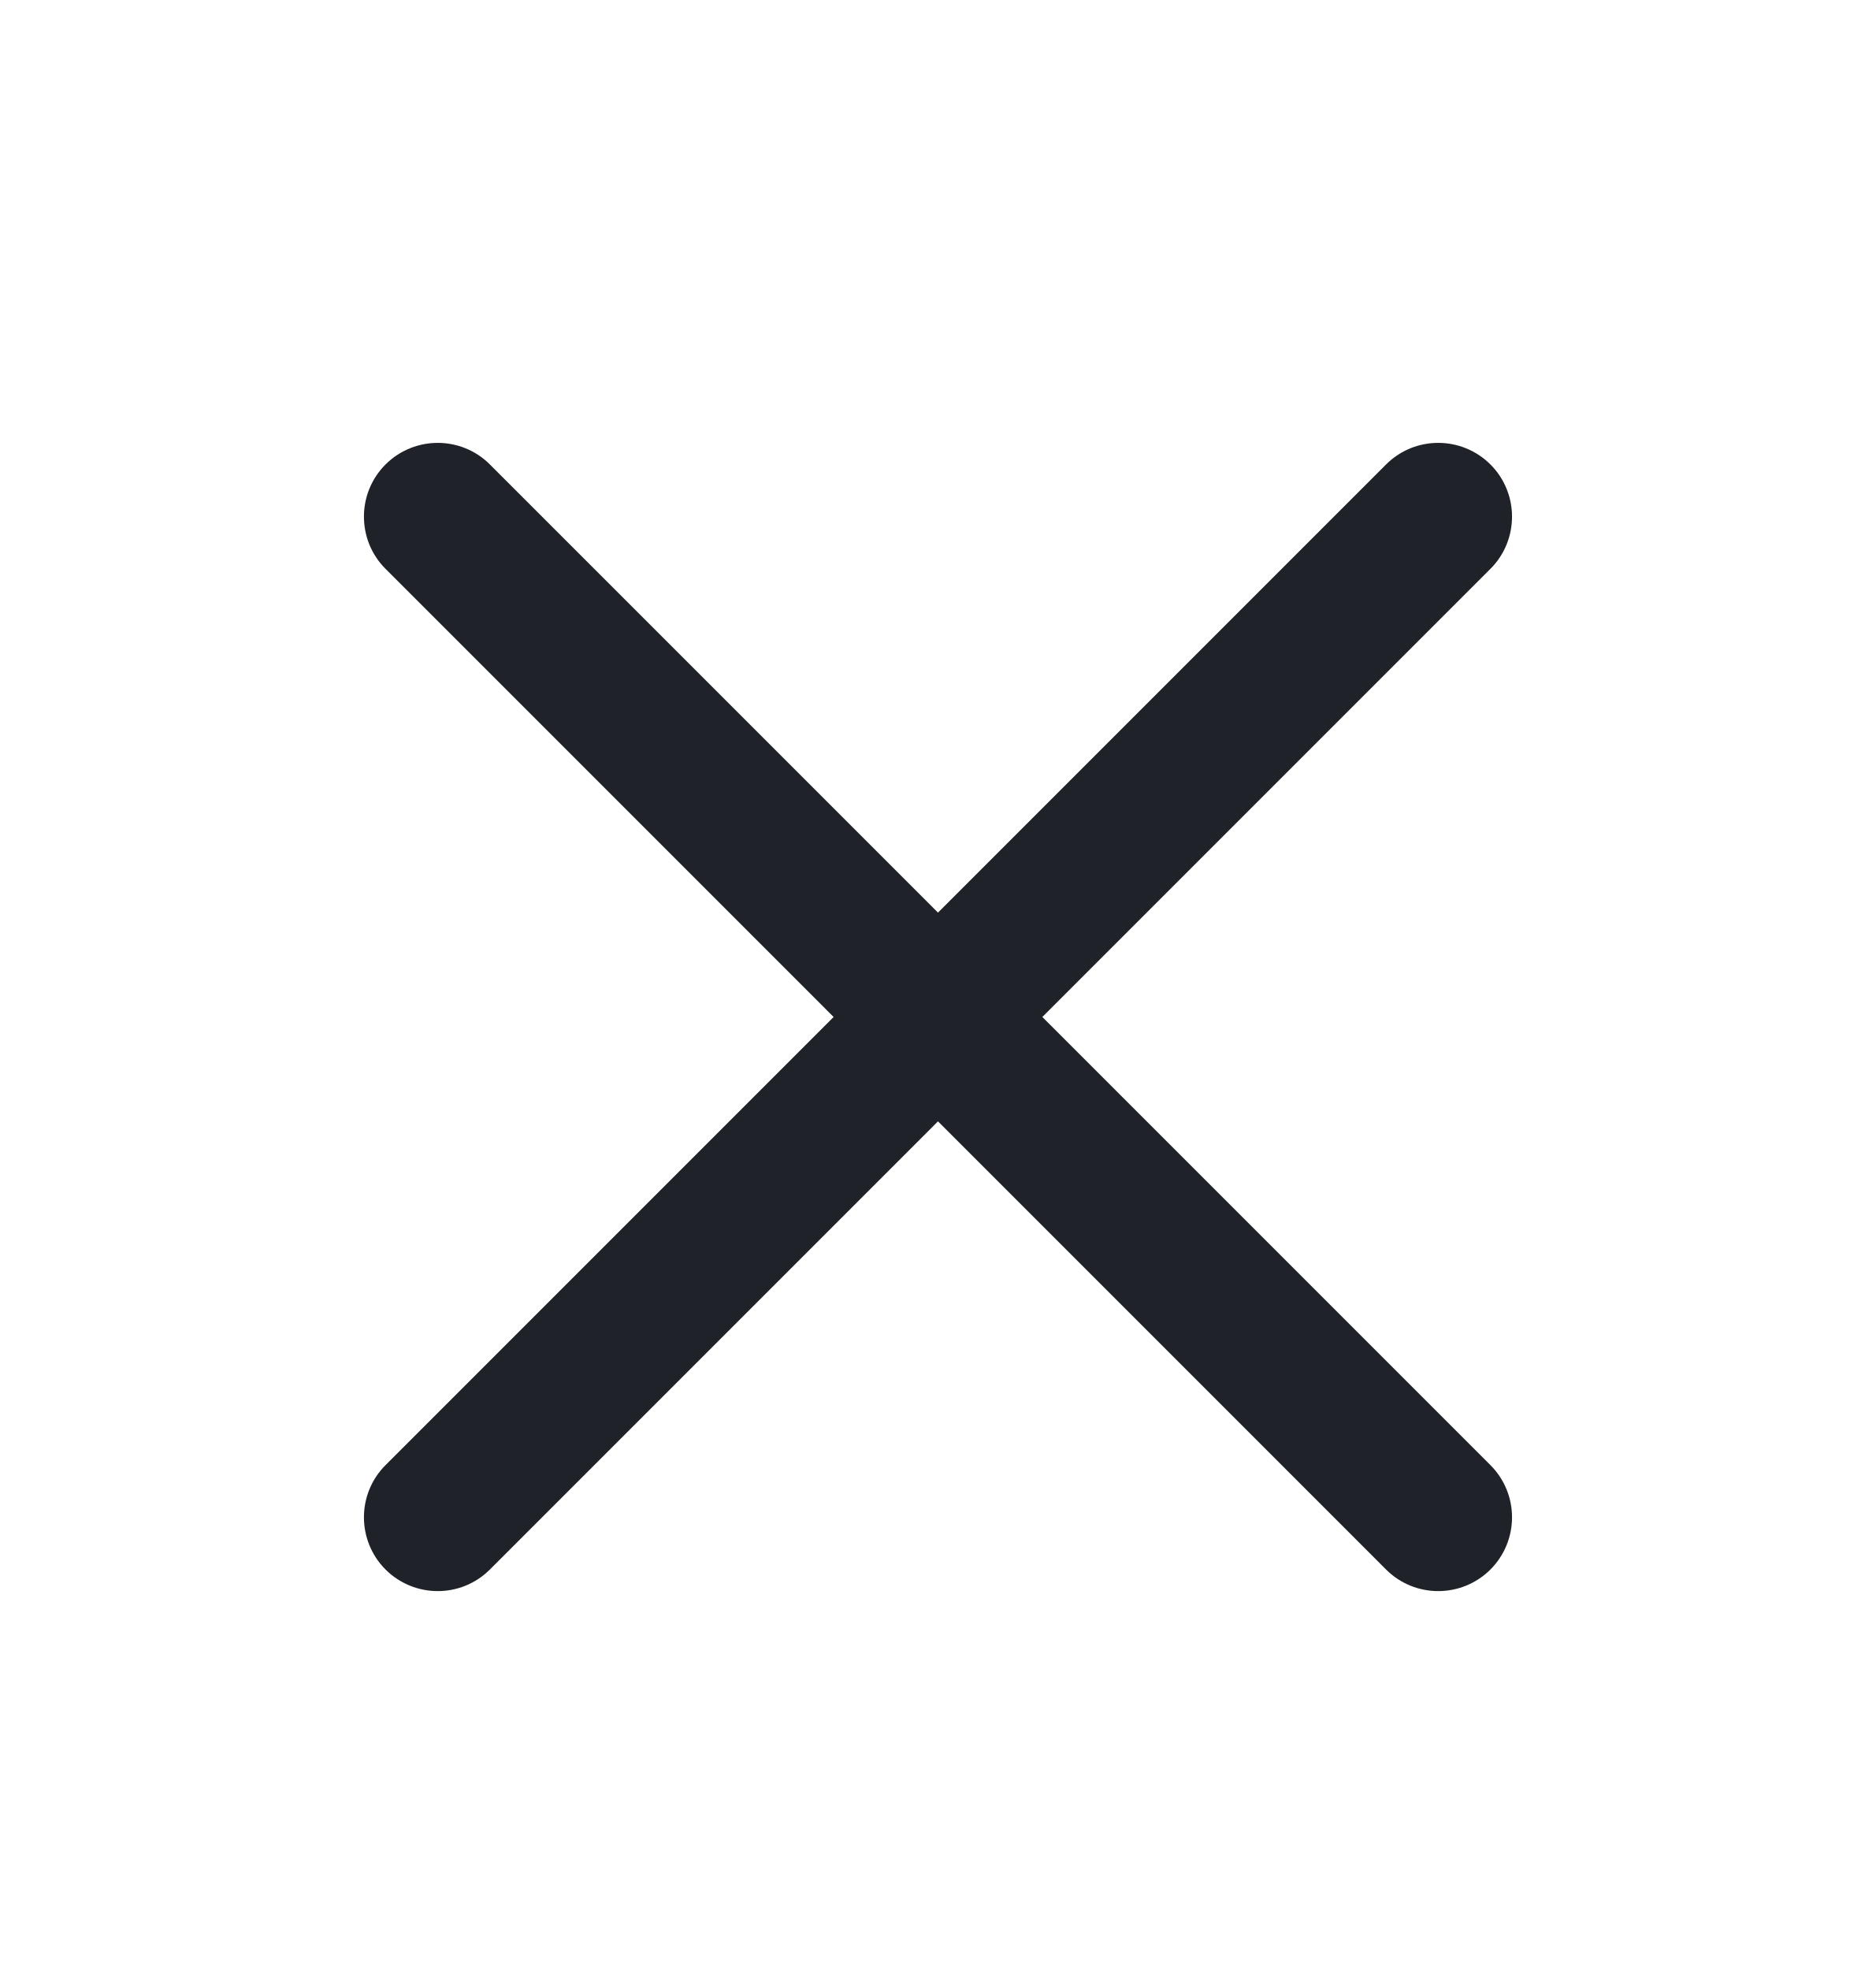
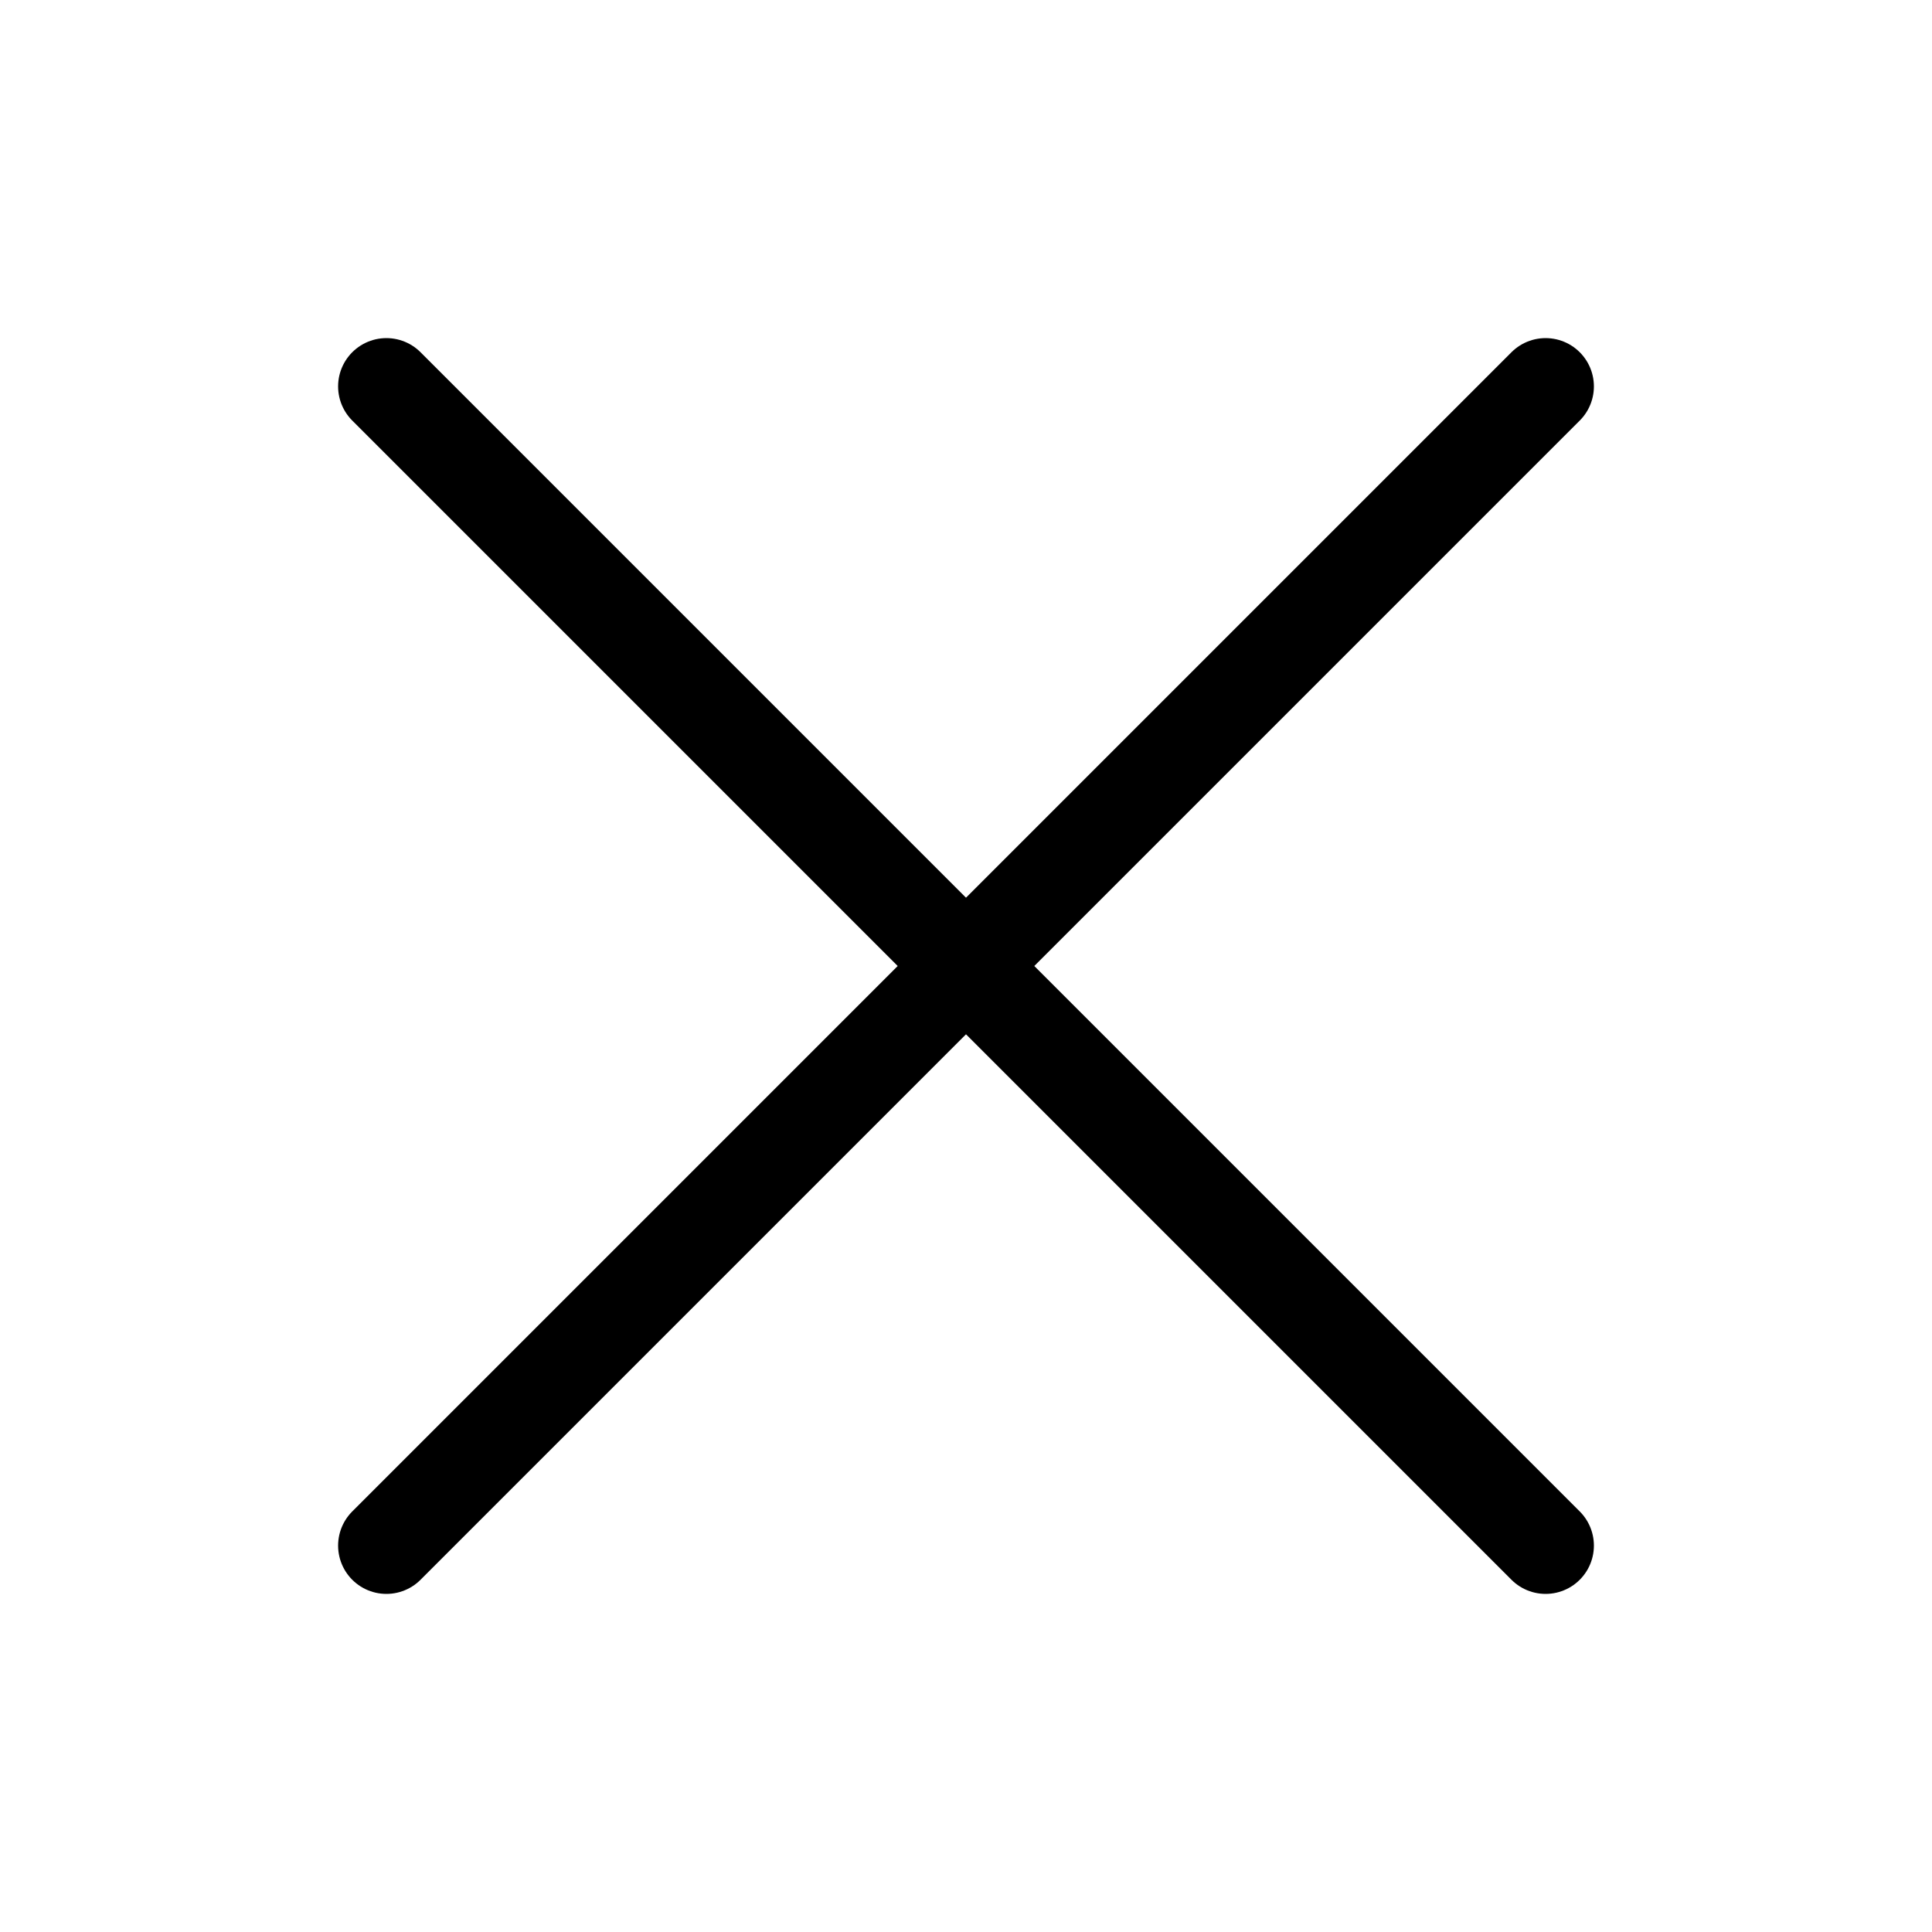
- <svg xmlns="http://www.w3.org/2000/svg" width="20" height="21" viewBox="0 0 20 21" fill="none">
-   <g id="icon / close / m">
-     <path id="Union" d="M5.138 5.036C4.878 4.776 4.456 4.776 4.195 5.036C3.935 5.296 3.935 5.719 4.195 5.979L9.057 10.841L4.195 15.703C3.935 15.963 3.935 16.385 4.195 16.646C4.456 16.906 4.878 16.906 5.138 16.646L10 11.784L14.862 16.646C15.122 16.906 15.544 16.906 15.805 16.646C16.065 16.385 16.065 15.963 15.805 15.703L10.943 10.841L15.805 5.979C16.065 5.719 16.065 5.296 15.805 5.036C15.544 4.776 15.122 4.776 14.862 5.036L10 9.898L5.138 5.036Z" fill="#1F2329" stroke="#1F2329" stroke-width="0.24" stroke-linecap="round" stroke-linejoin="round" />
-   </g>
+ <svg xmlns="http://www.w3.org/2000/svg" width="20" height="20" viewBox="0 0 20 20" fill="none">
+   <path d="M16 4L4 16M4 4L16 16" stroke="currentColor" stroke-linecap="round" stroke-linejoin="round" />
</svg>
